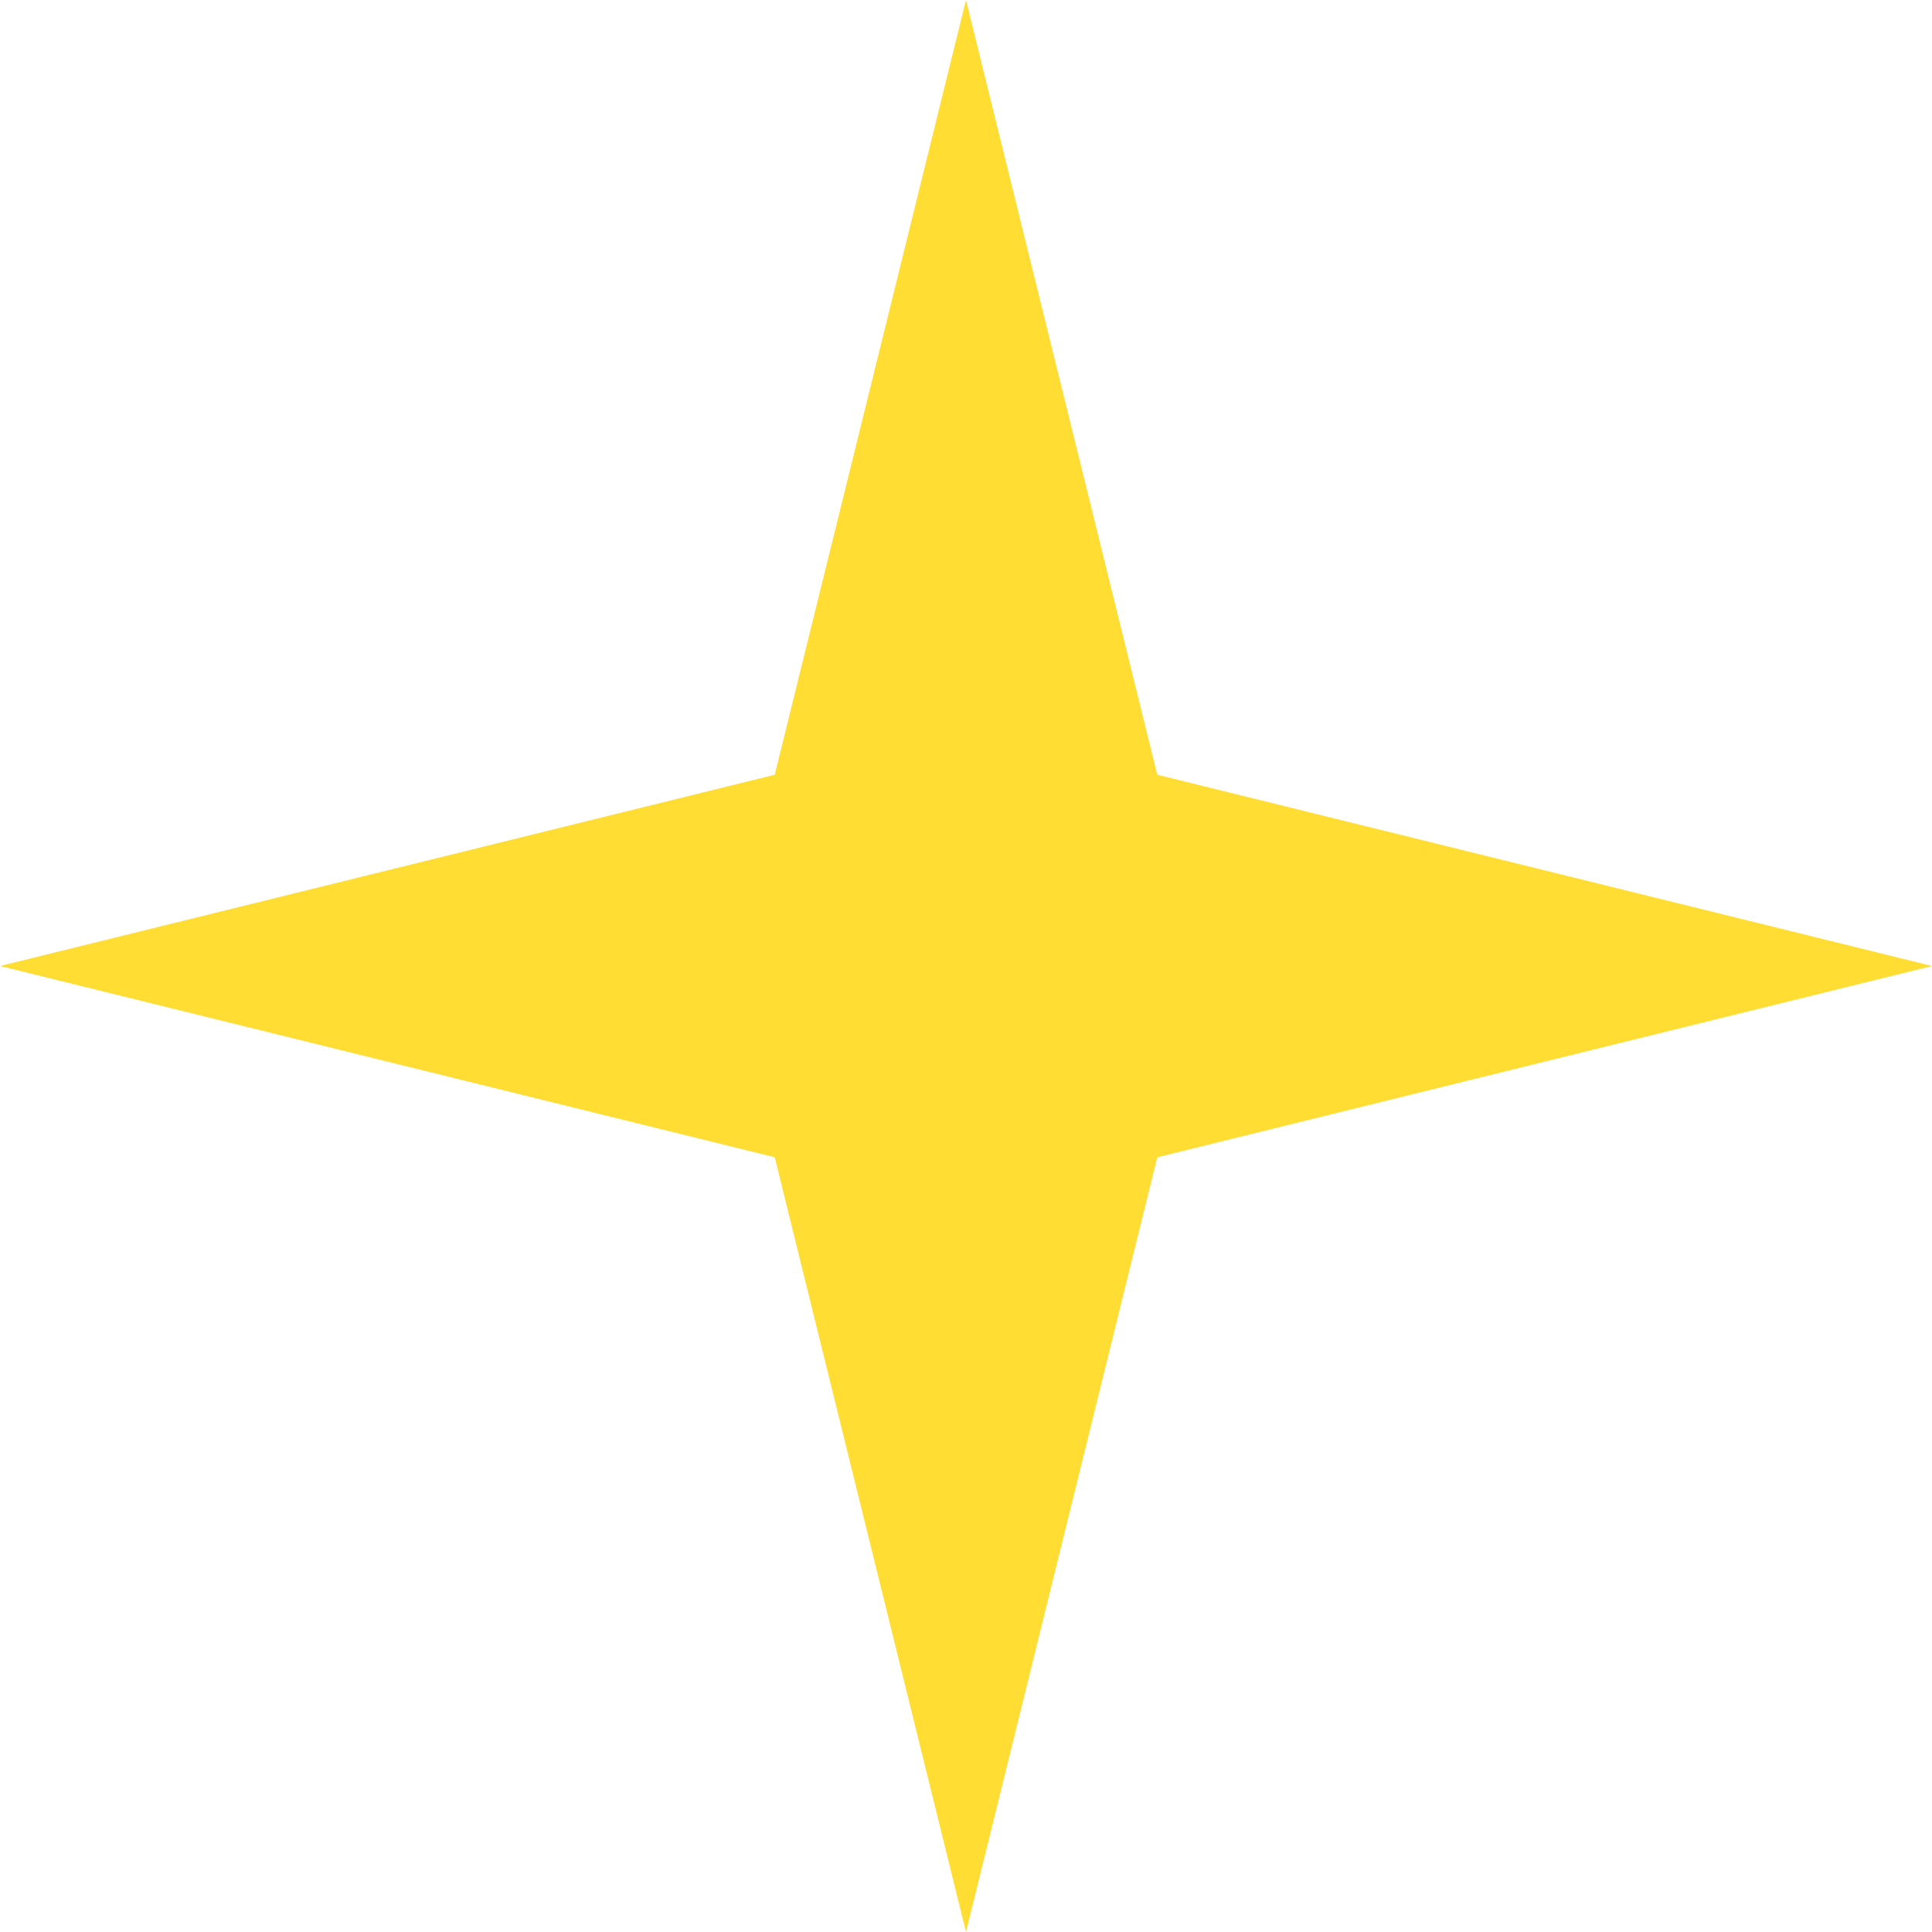
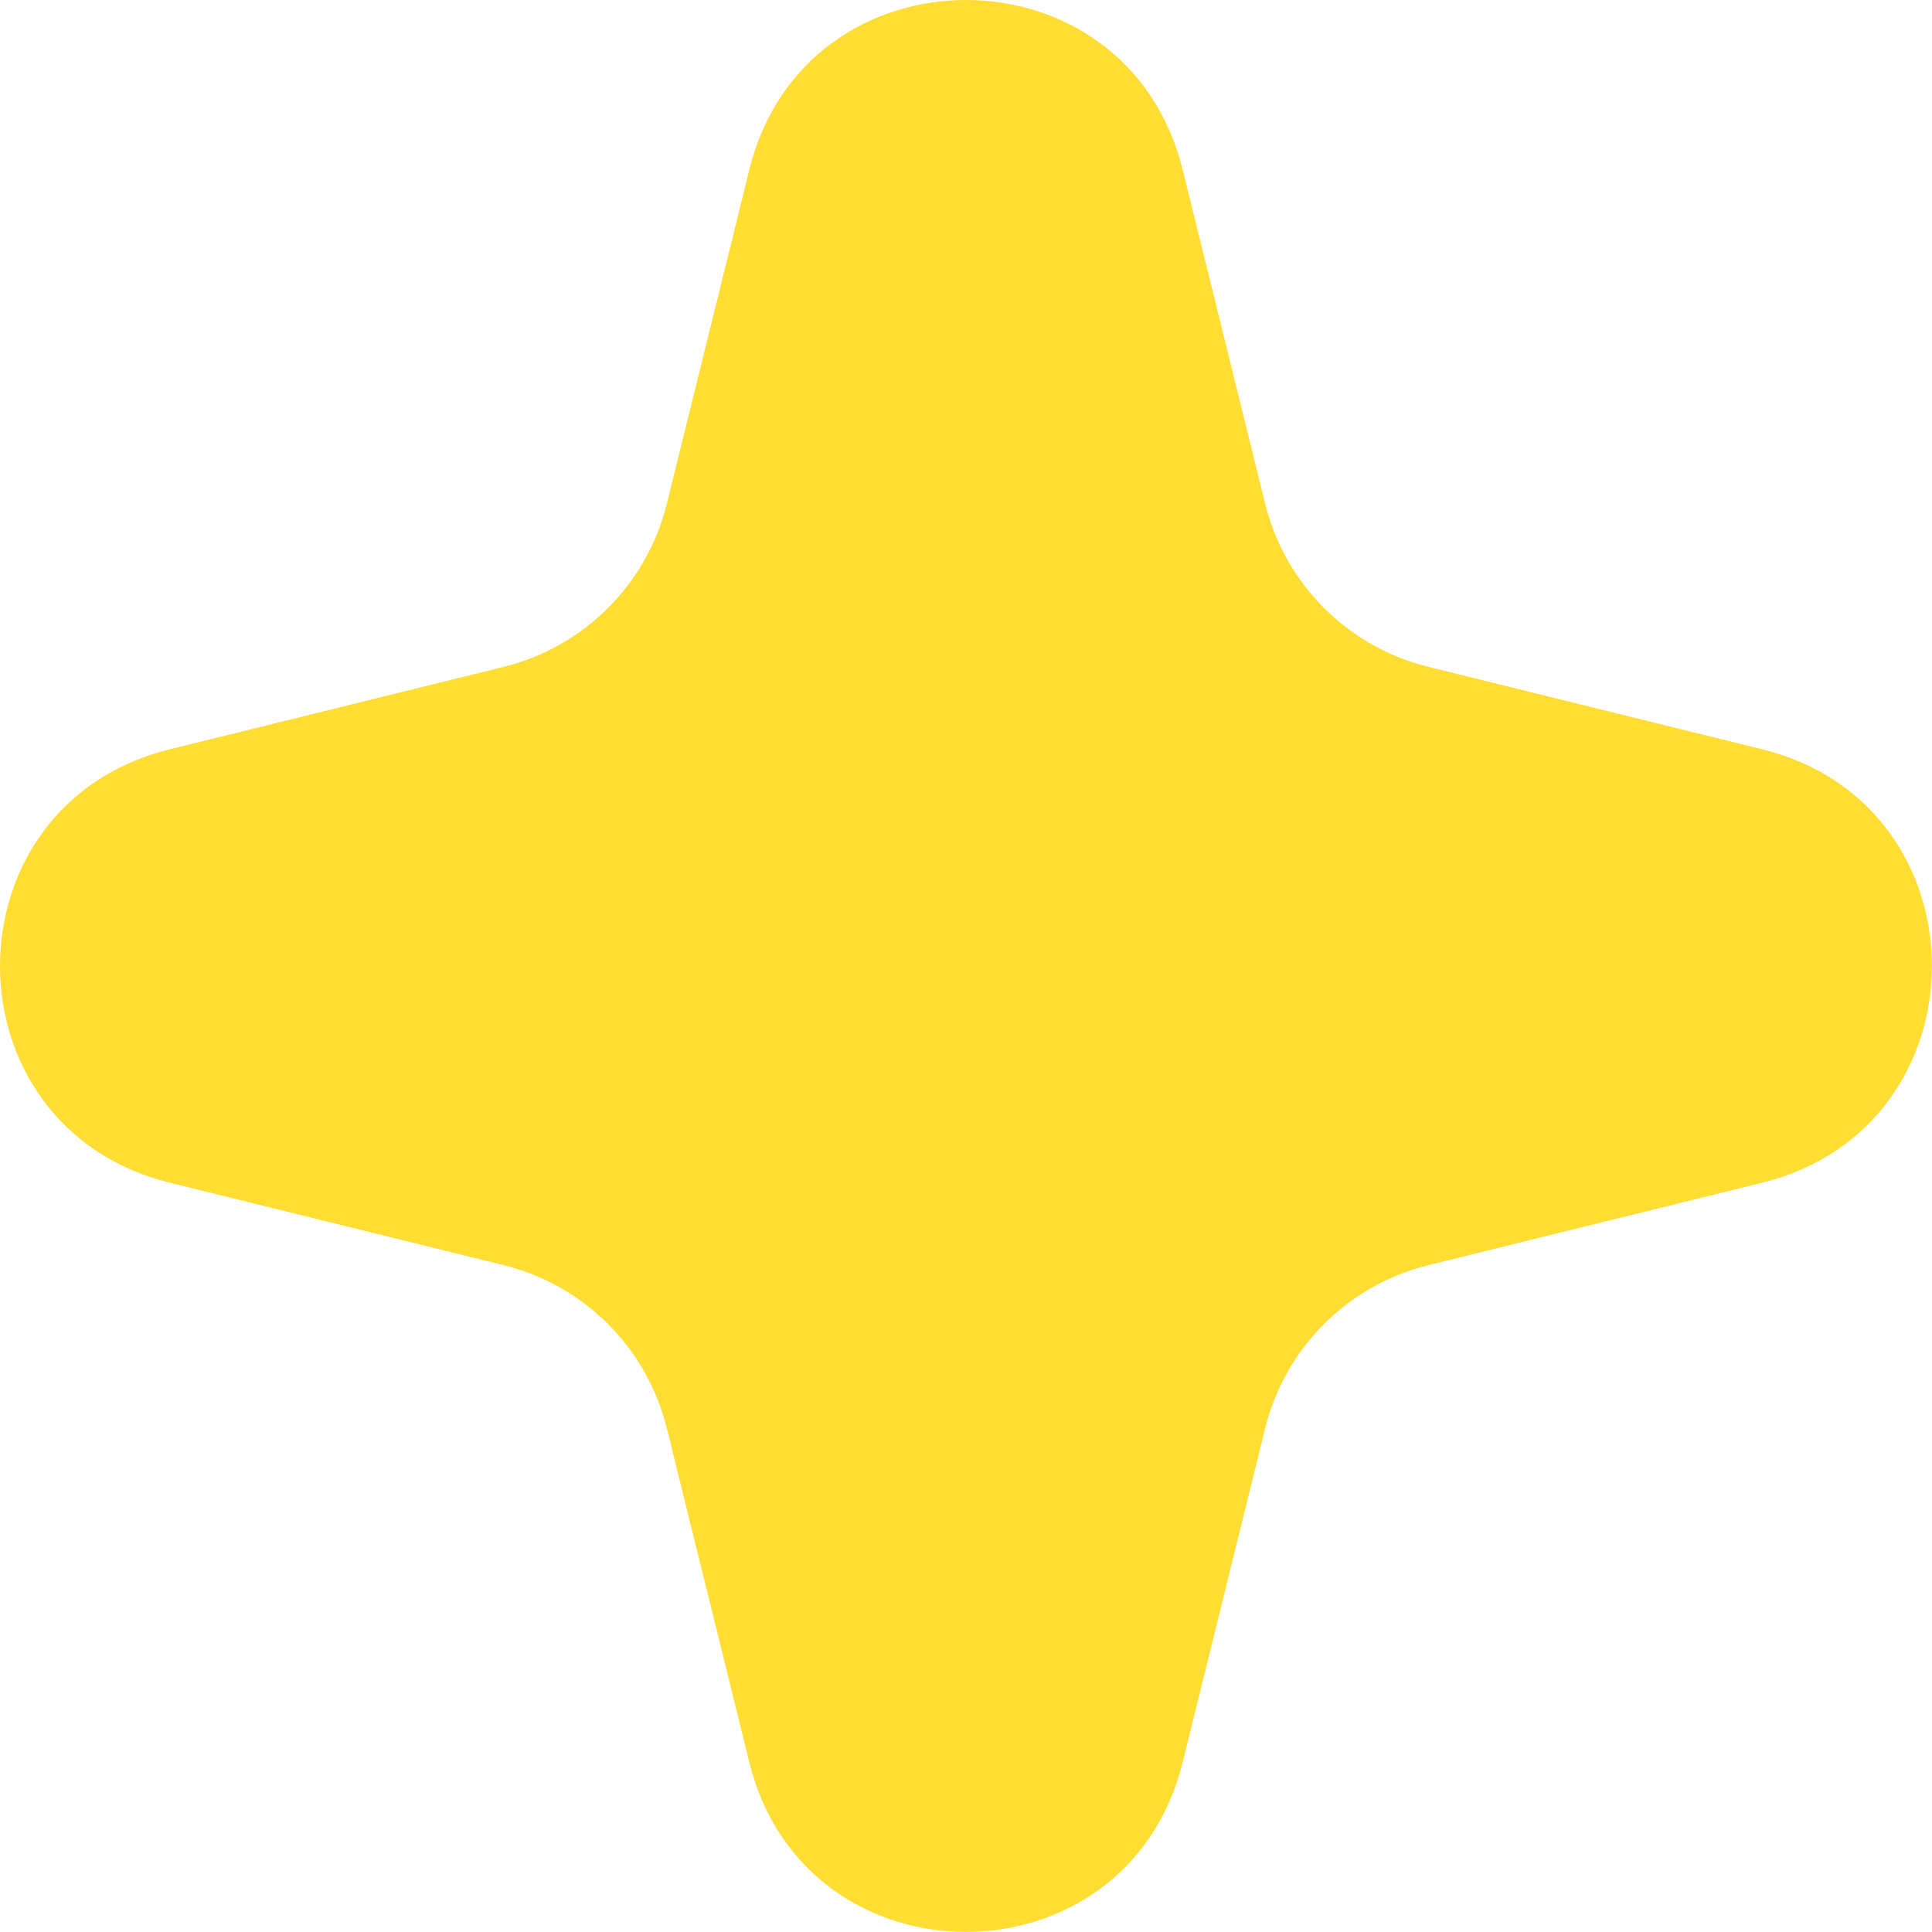
- <svg xmlns="http://www.w3.org/2000/svg" preserveAspectRatio="none" overflow="visible" style="display: block;" width="30" height="30" viewBox="0 0 30 30" fill="none">
-   <path id="Sparkle" d="M15 0L17.97 12.03L30 15L17.97 17.97L15 30L12.03 17.97L0 15L12.03 12.03L15 0Z" fill="#FFDD33" />
+ <svg xmlns="http://www.w3.org/2000/svg" preserveAspectRatio="none" overflow="visible" style="display: block;" width="17.311" height="17.311" viewBox="0 0 17.311 17.311" fill="none">
+   <path id="Sparkle" d="M6.714 1.521C7.214 -0.507 10.096 -0.507 10.597 1.521L11.336 4.513C11.514 5.234 12.077 5.797 12.798 5.975L15.79 6.714C17.817 7.214 17.817 10.096 15.79 10.597L12.798 11.336C12.077 11.514 11.514 12.077 11.336 12.798L10.597 15.79C10.096 17.817 7.214 17.817 6.714 15.79L5.975 12.798C5.797 12.077 5.234 11.514 4.513 11.336L1.521 10.597C-0.507 10.096 -0.507 7.214 1.521 6.714L4.513 5.975C5.234 5.797 5.797 5.234 5.975 4.513L6.714 1.521Z" fill="#FFDD33" />
</svg>
